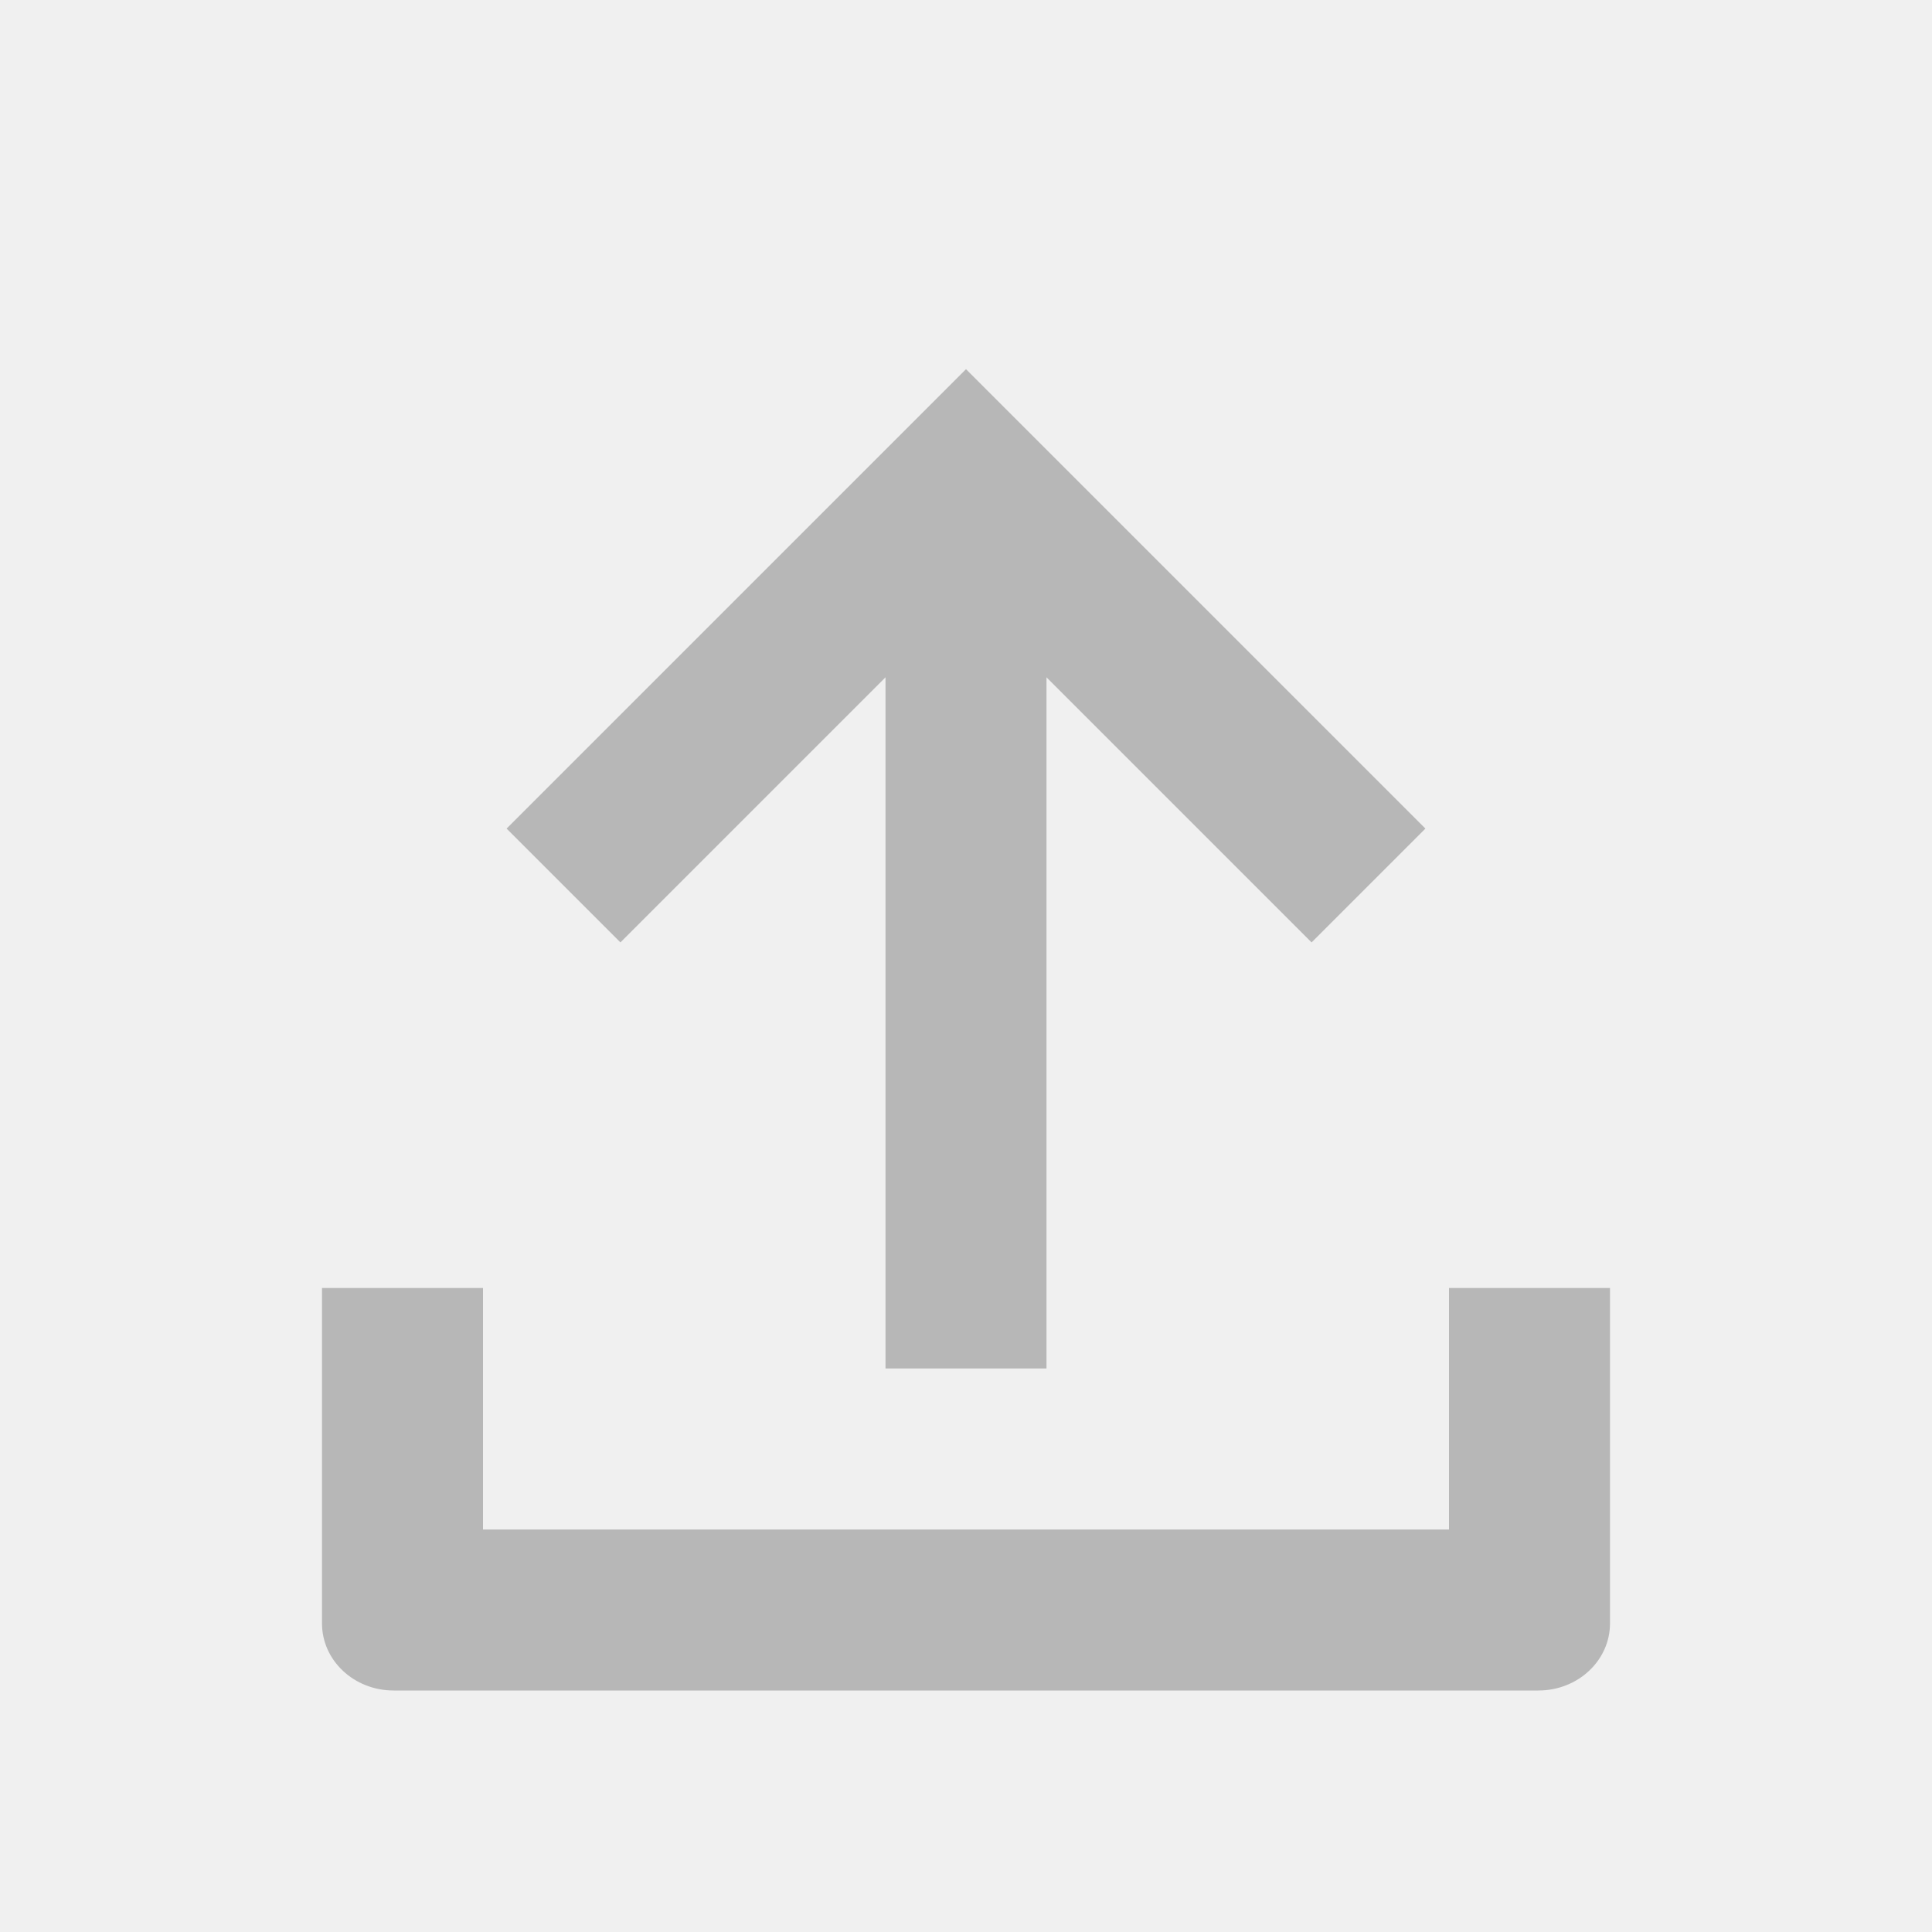
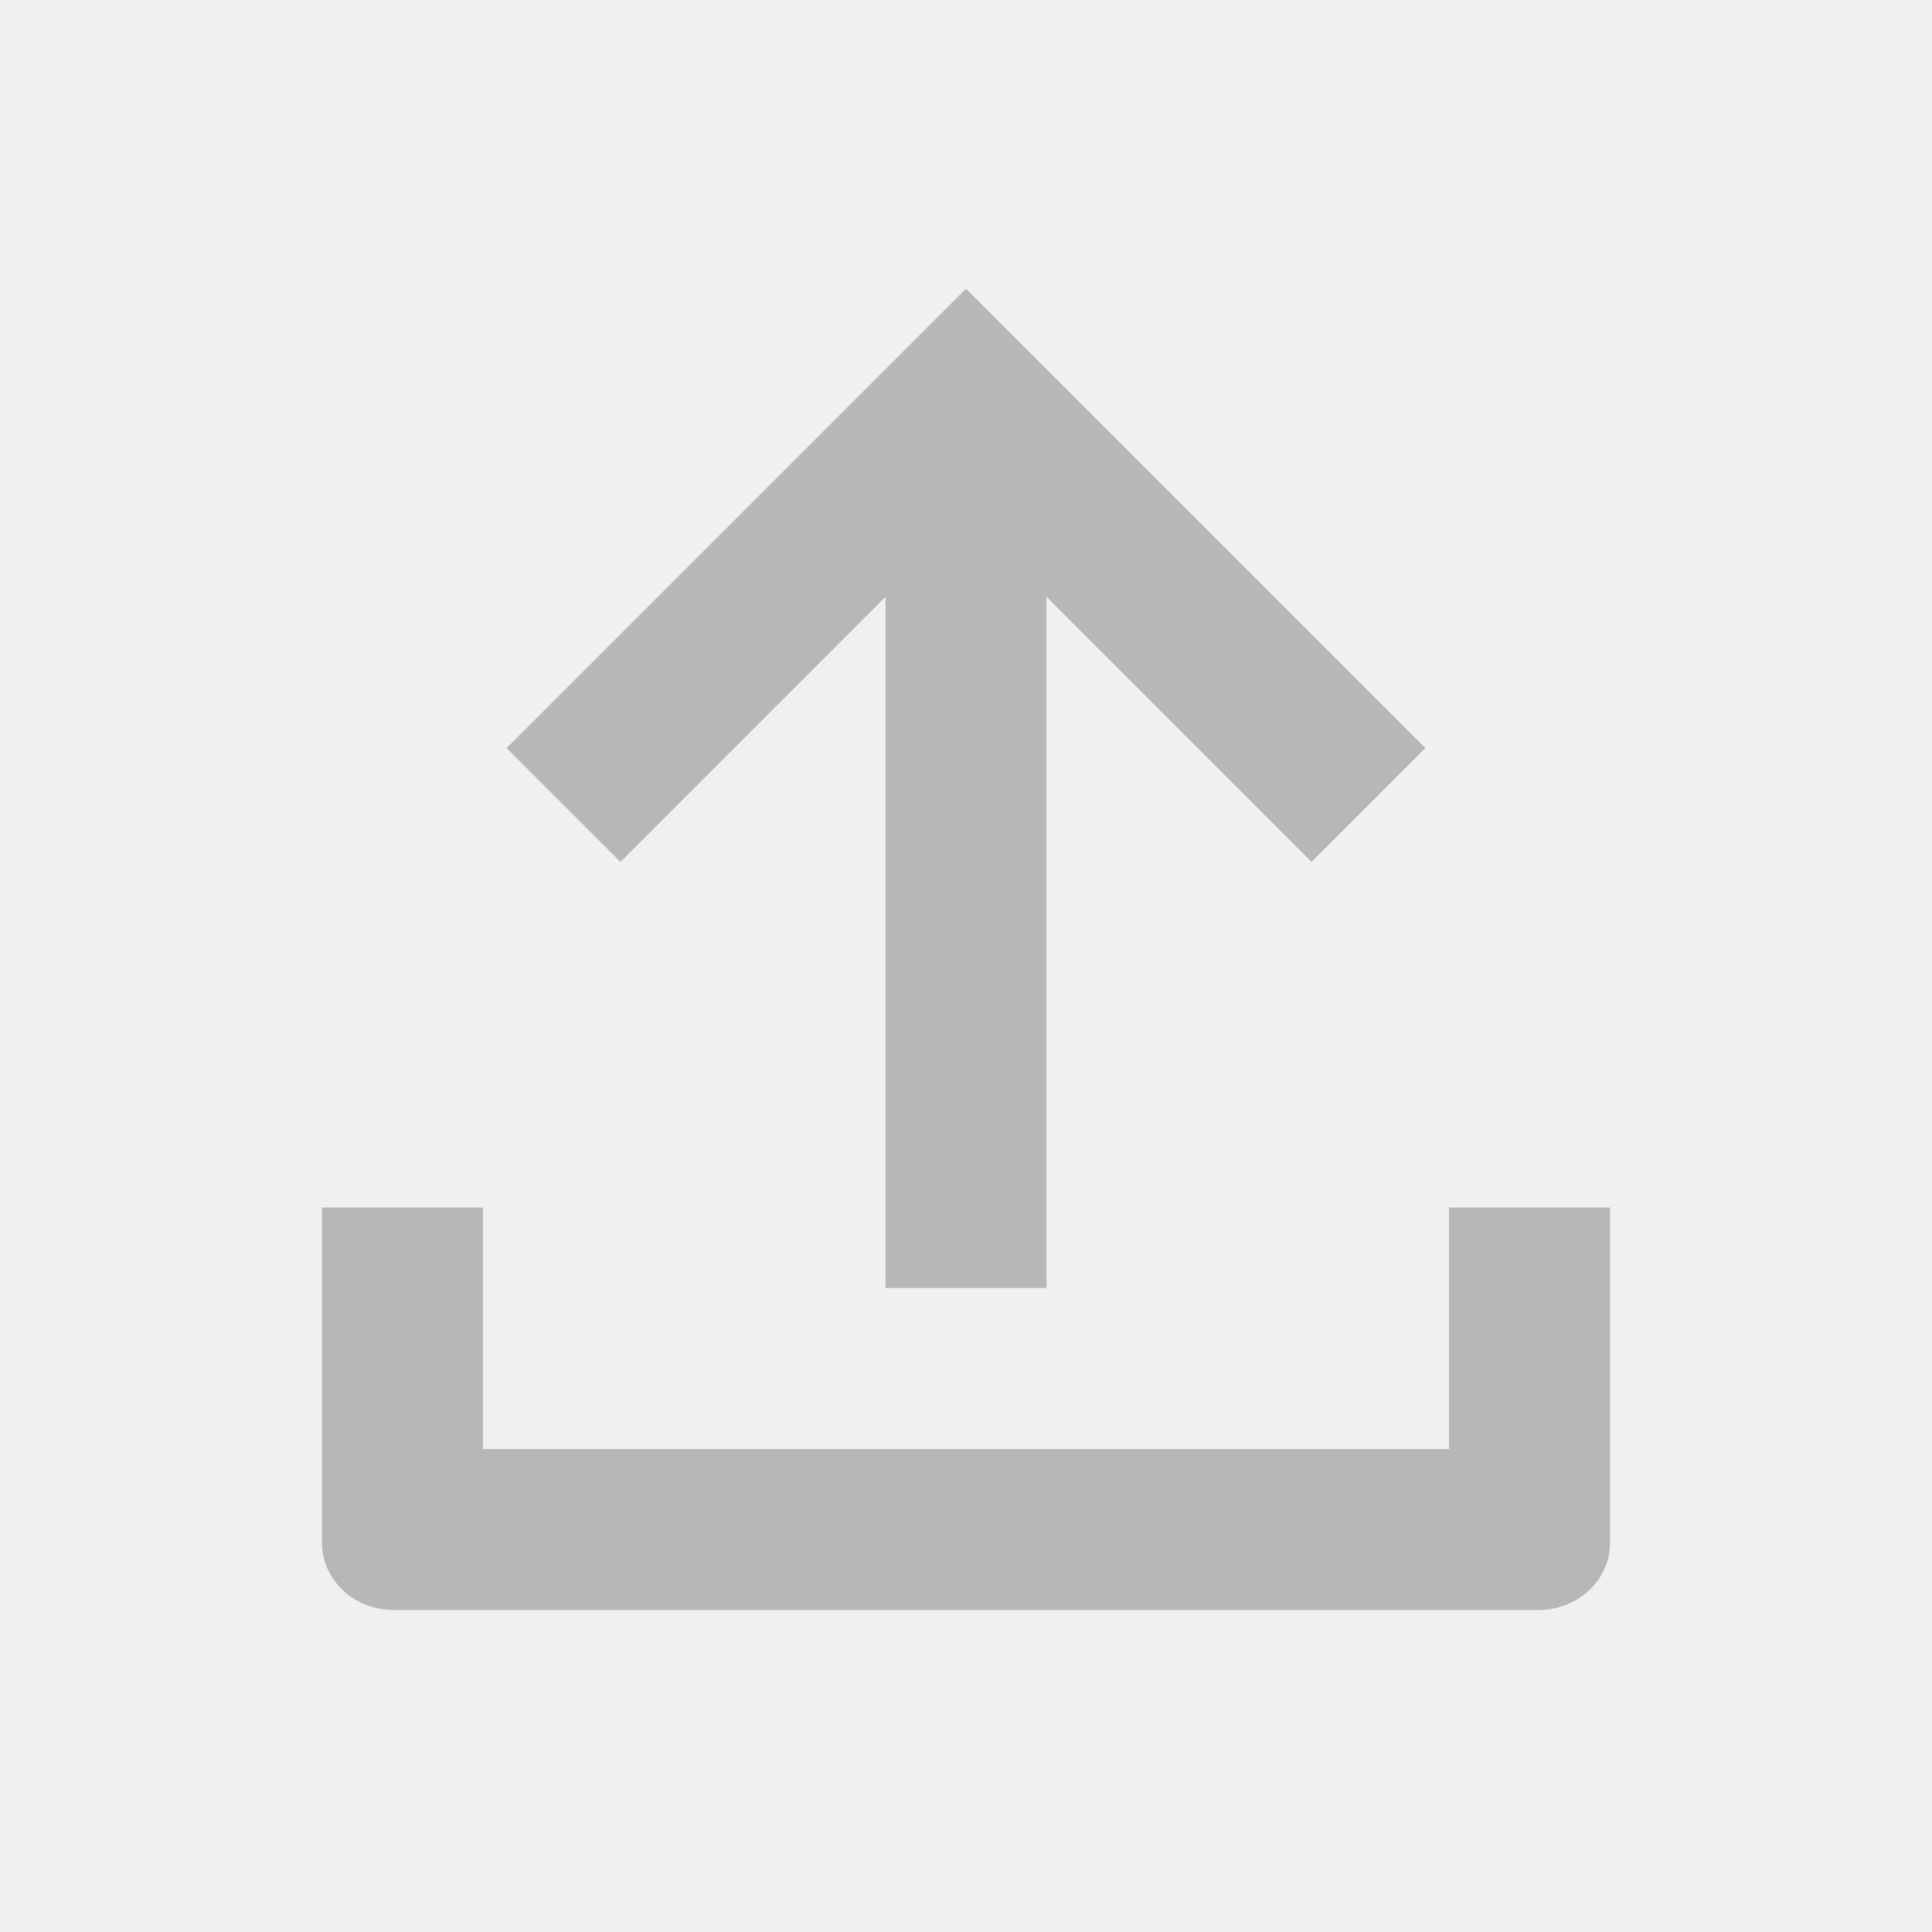
- <svg xmlns="http://www.w3.org/2000/svg" xmlns:xlink="http://www.w3.org/1999/xlink" width="24" height="24" viewBox="0 0 24 24">
+ <svg xmlns="http://www.w3.org/2000/svg" xmlns:xlink="http://www.w3.org/1999/xlink" width="24px" height="24px" viewBox="0 0 24 24" version="1.1">
  <defs>
-     <path id="upload-s-a01disabled-a" d="M11,7.414 L7.707,10.707 L6.293,9.293 L12,3.586 L17.707,9.293 L16.293,10.707 L13,7.414 L13,16 L11,16 L11,7.414 Z M18,18 L18,15 L20,15 L20,19.167 C20,19.627 19.602,20 19.111,20 L4.889,20 C4.398,20 4,19.627 4,19.167 L4,15 L6,15 L6,18 L18,18 Z" />
+     <path d="M11,7.414 L7.707,10.707 L6.293,9.293 L12,3.586 L17.707,9.293 L16.293,10.707 L13,7.414 L13,16 L11,16 L11,7.414 Z M18,18 L18,15 L20,15 L20,19.167 C20,19.627 19.602,20 19.111,20 L4.889,20 C4.398,20 4,19.627 4,19.167 L4,15 L6,15 L6,18 L18,18 Z" id="path-1" />
  </defs>
-   <g fill="none" fill-rule="evenodd" opacity=".3" transform="translate(0 1)">
-     <use fill="#333" fill-rule="nonzero" xlink:href="#upload-s-a01disabled-a" />
+   <g id="Core/Icons" stroke="none" stroke-width="1" fill="none" fill-rule="evenodd" transform="translate(-620, -1300)" opacity="0.3">
+     <g id="Map-Area-Tools" transform="translate(60, 1180)">
+       <g id="Icon/tool/upload-s-a01" transform="translate(560, 120)">
+         <mask id="mask-2" fill="white">
+           <use xlink:href="#path-1" />
+         </mask>
+         <use id="Icon" fill="#333333" fill-rule="nonzero" xlink:href="#path-1" />
+       </g>
+     </g>
  </g>
</svg>
